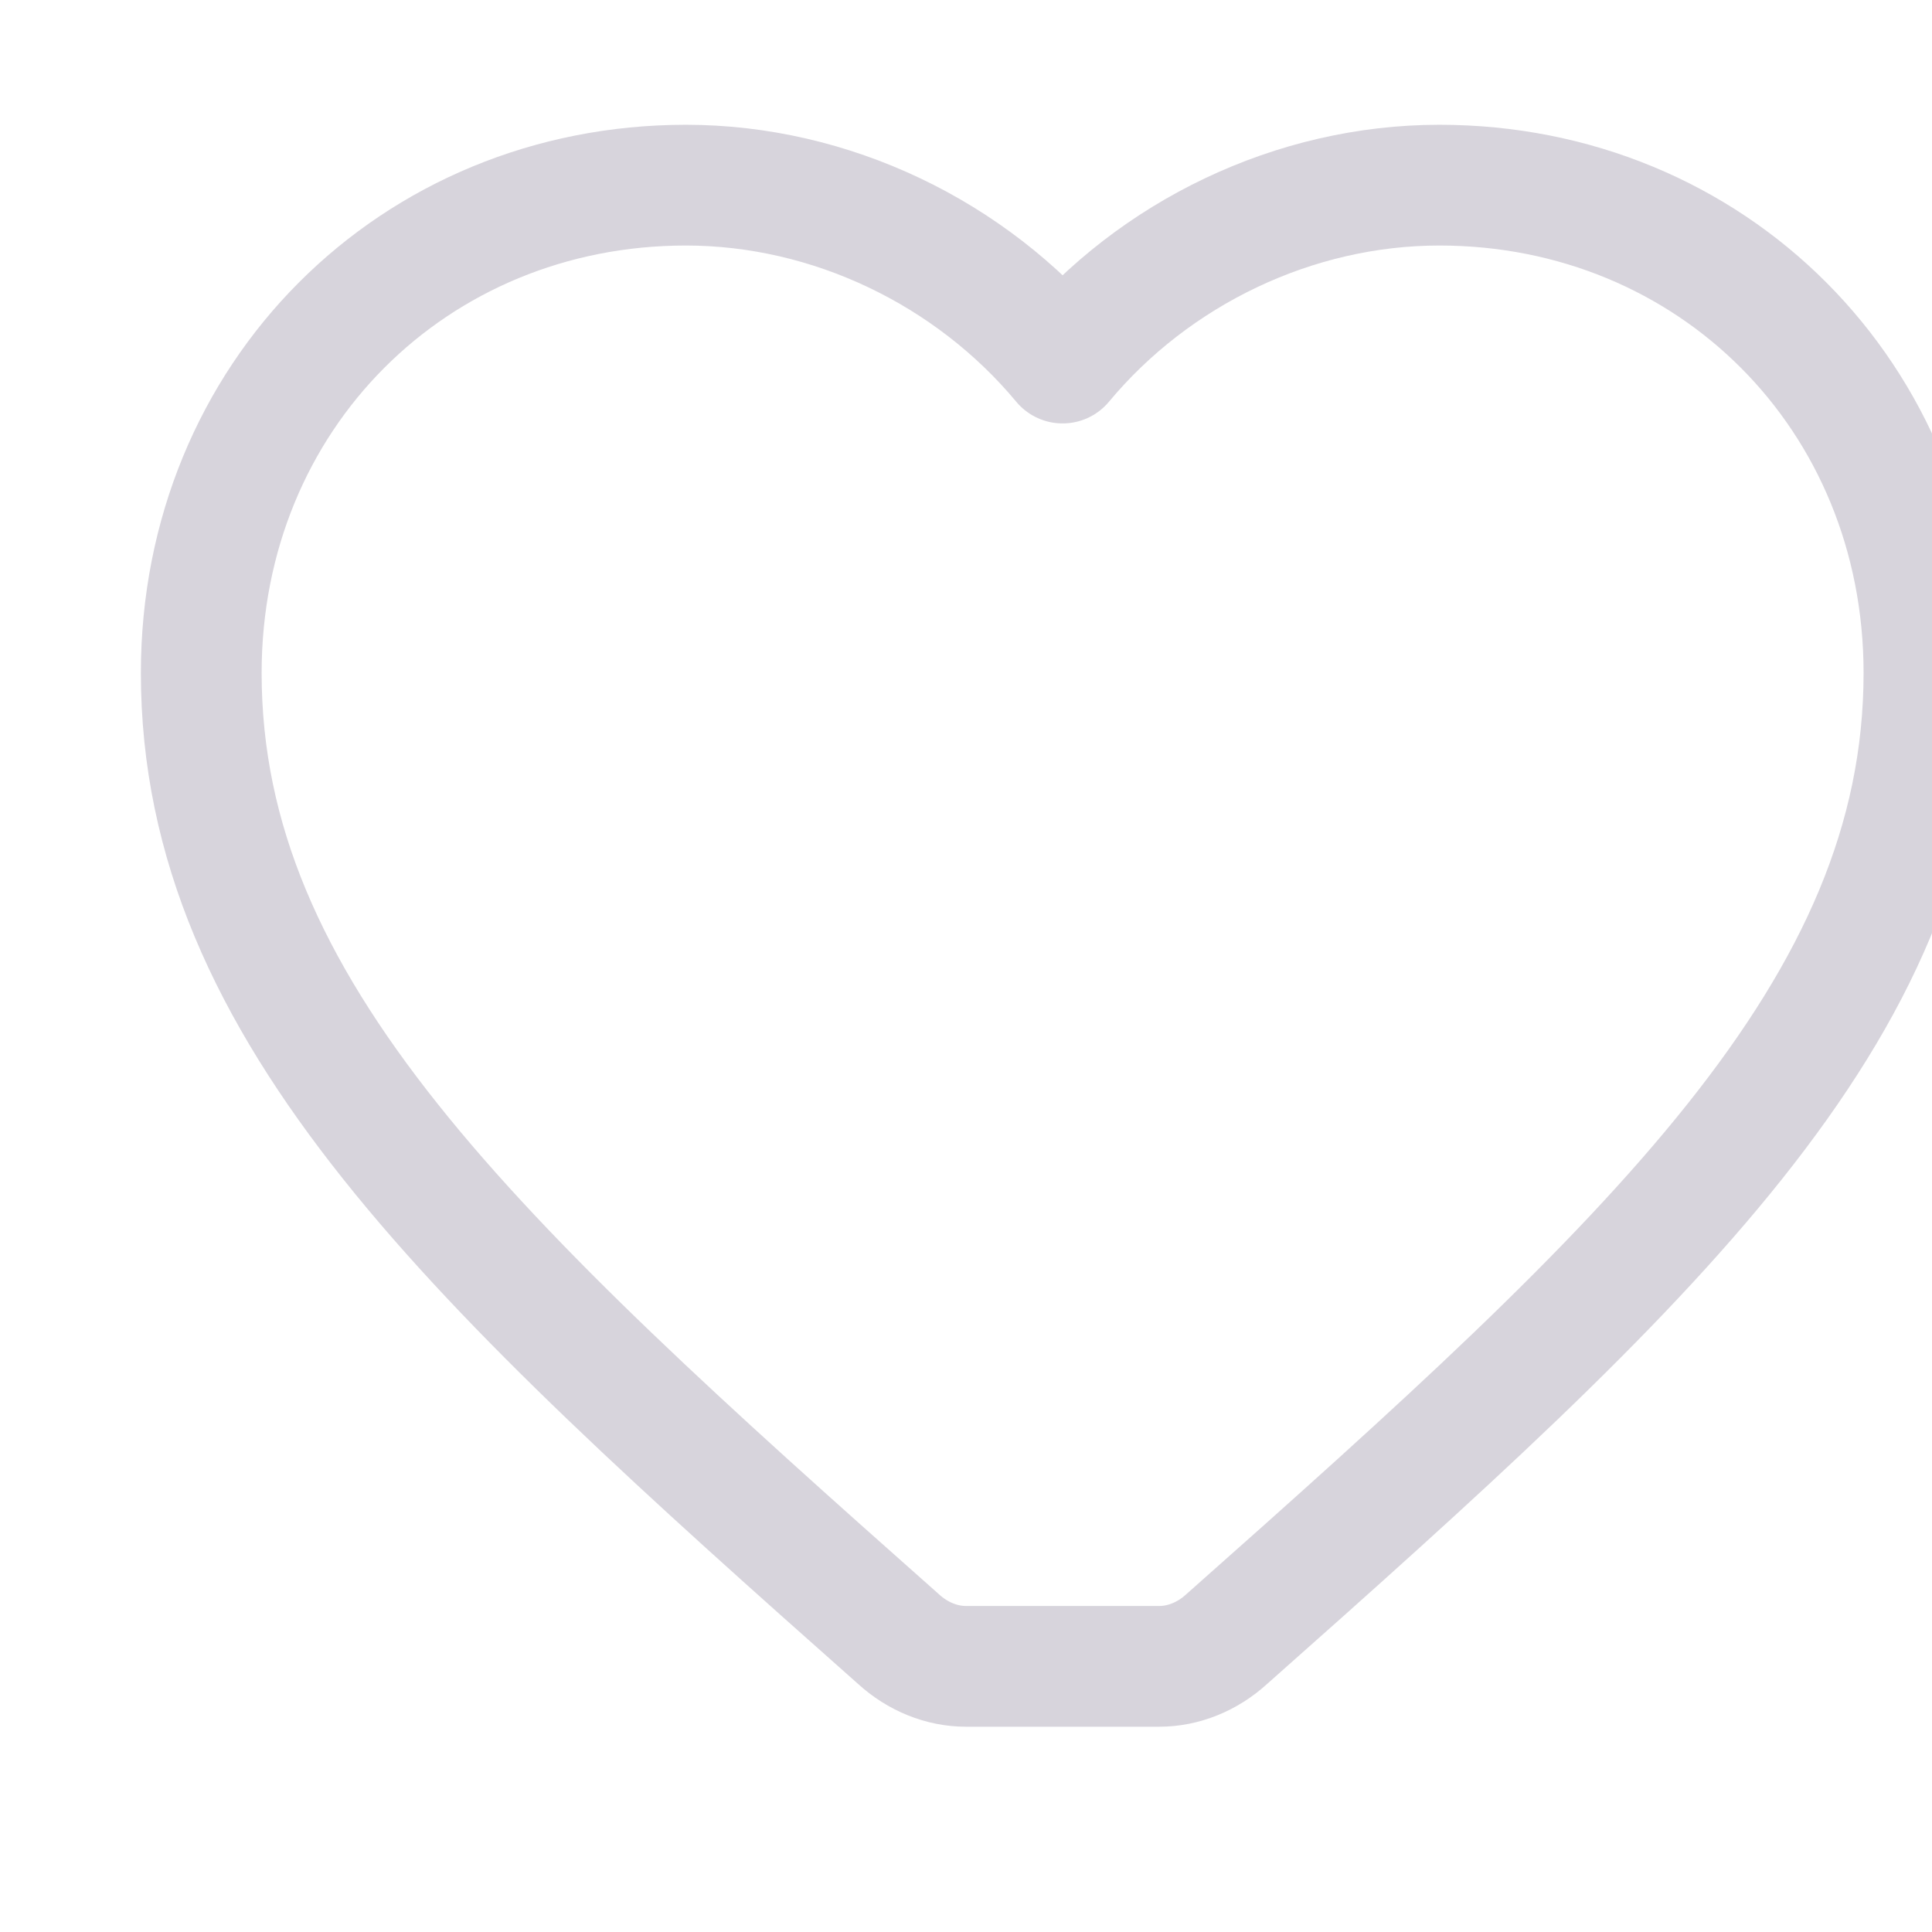
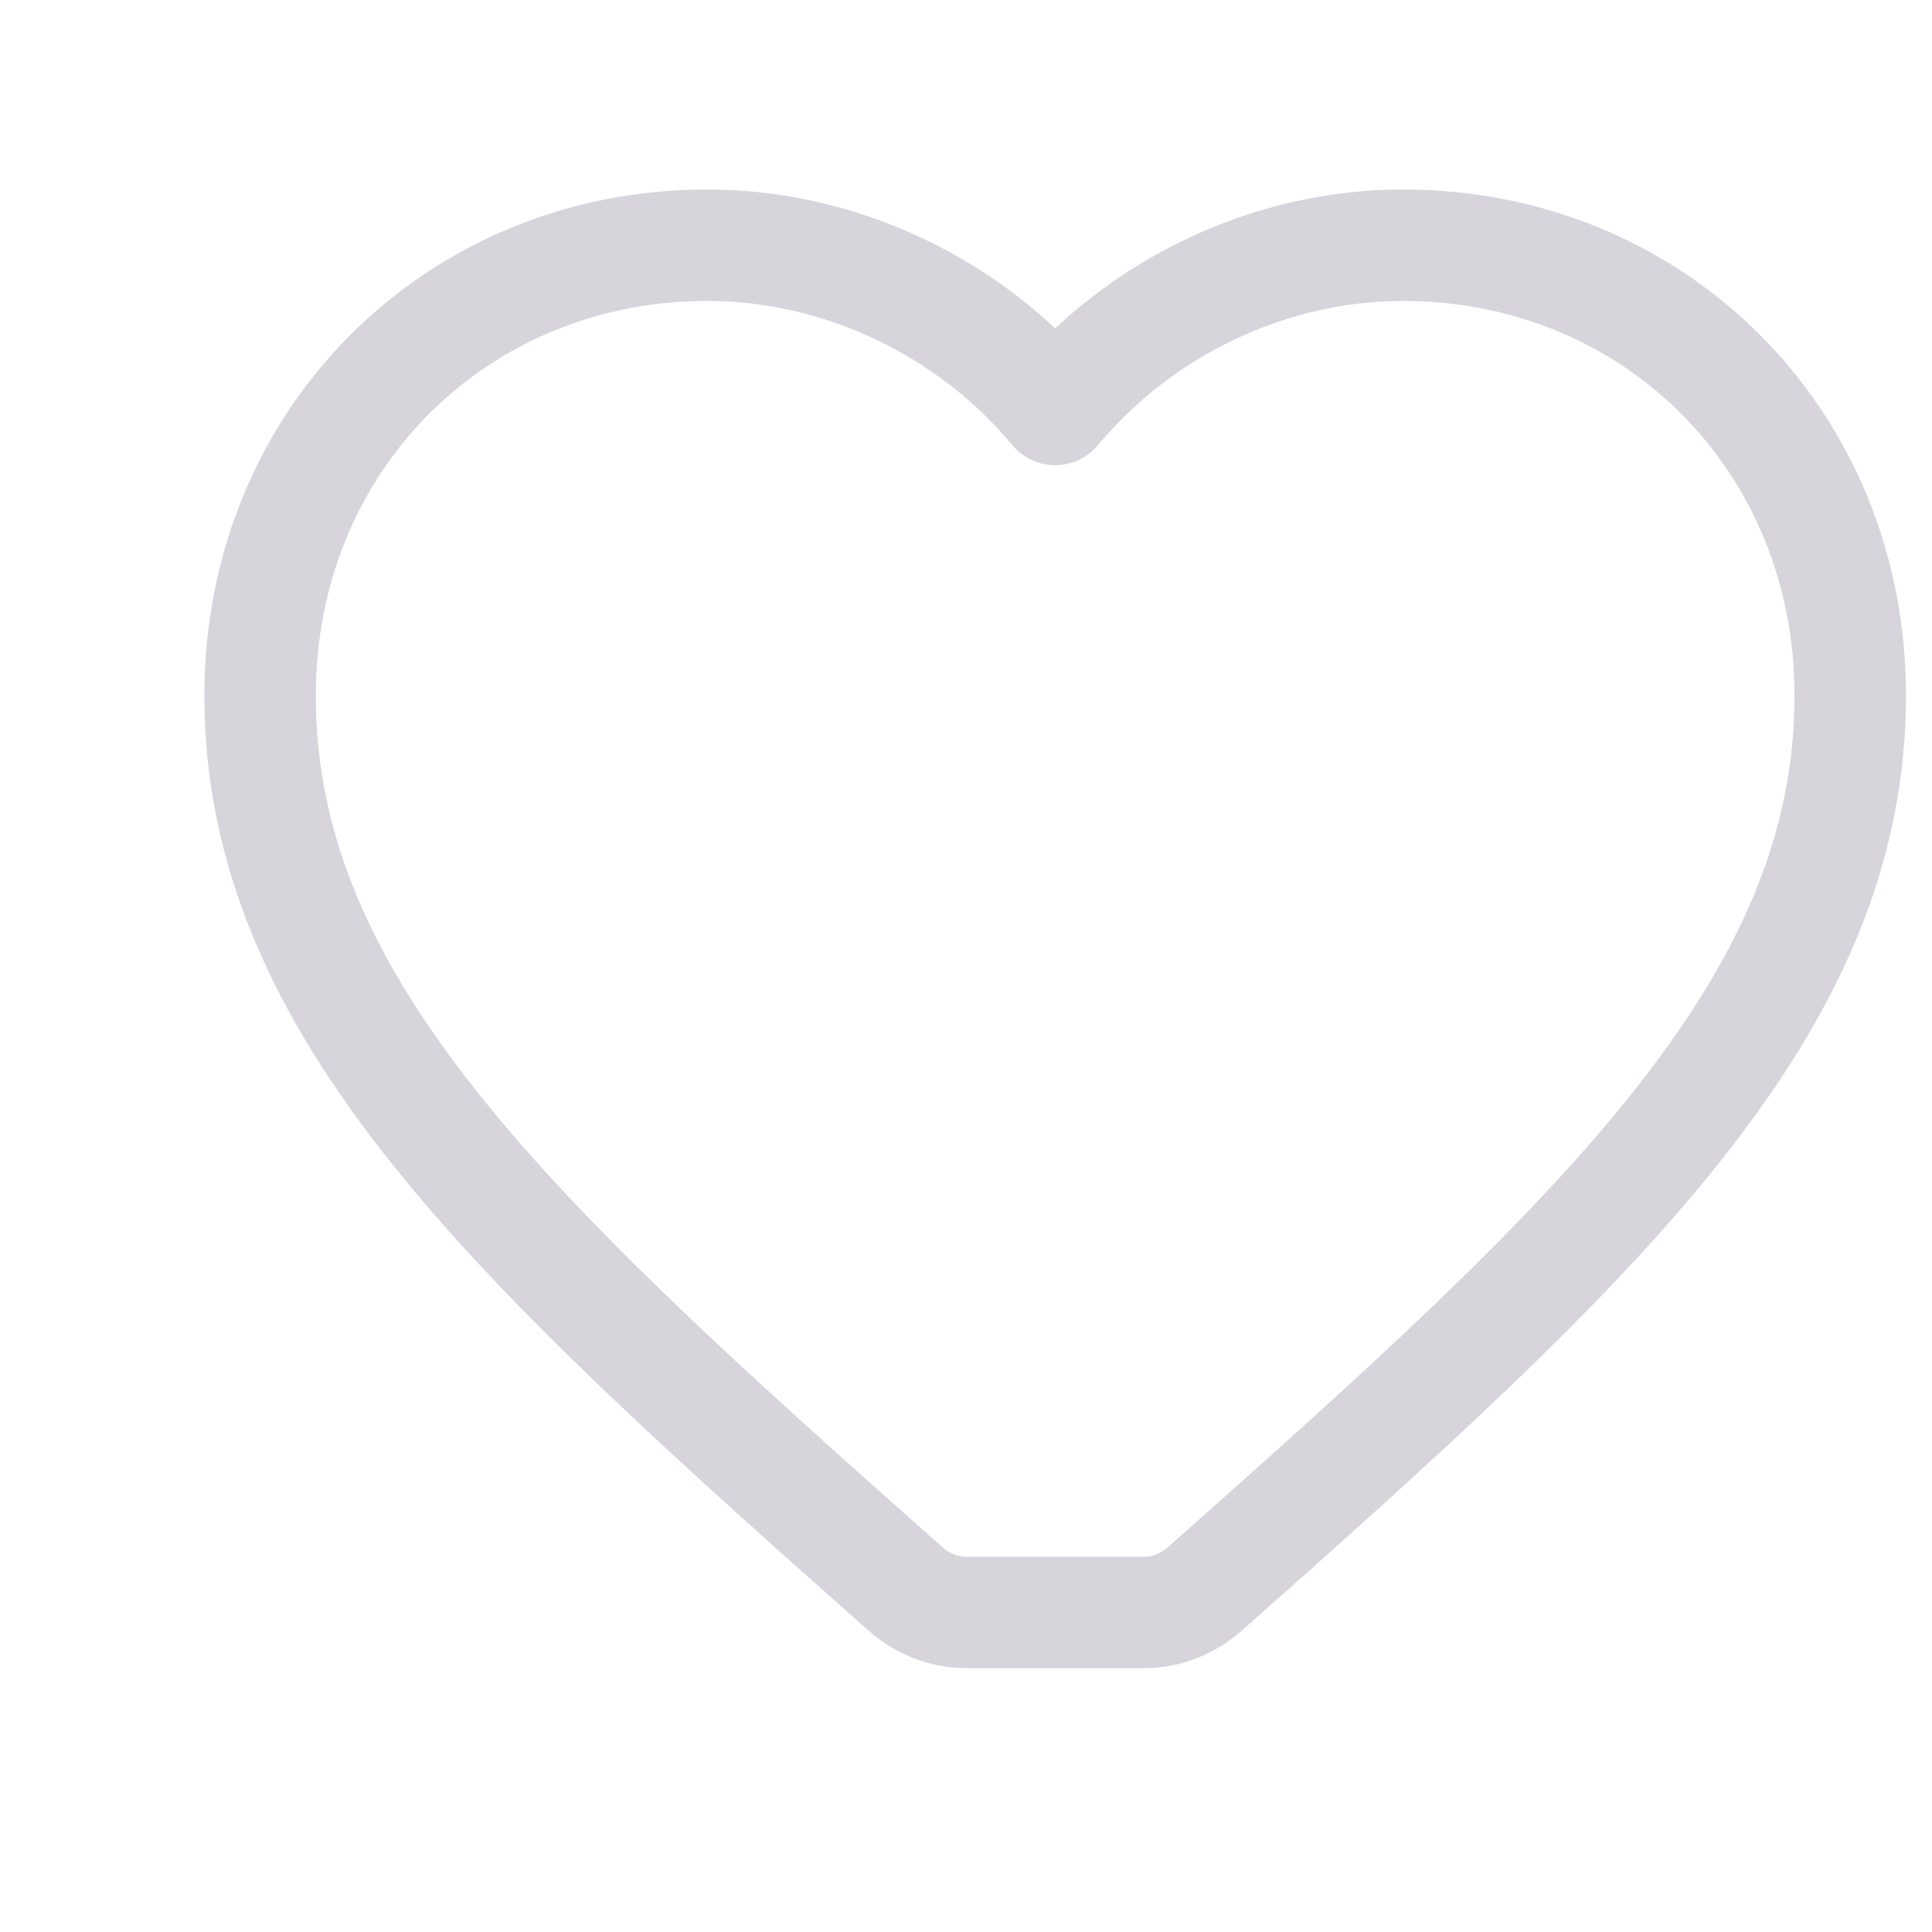
- <svg xmlns="http://www.w3.org/2000/svg" width="24" height="24" viewBox="0 0 24 24" fill="none">
+ <svg xmlns="http://www.w3.org/2000/svg" width="24" height="24" viewBox="-1 -1 26 26" fill="none">
  <path d="M12 20.7C11.7 20.7 11.4 20.58 11.16 20.36C5.88 15.68 2.5 12.56 2.5 8.36C2.5 4.92 5.14 2.3 8.52 2.3C10.32 2.3 12.06 3.14 13.2 4.51C14.34 3.14 16.08 2.3 17.88 2.3C21.26 2.3 23.9 4.92 23.9 8.36C23.9 12.56 20.52 15.68 15.24 20.36C15 20.58 14.7 20.7 14.4 20.7H12Z" fill="none" stroke="#D7D4DC" stroke-width="1.5" stroke-linecap="round" stroke-linejoin="round" />
</svg>
